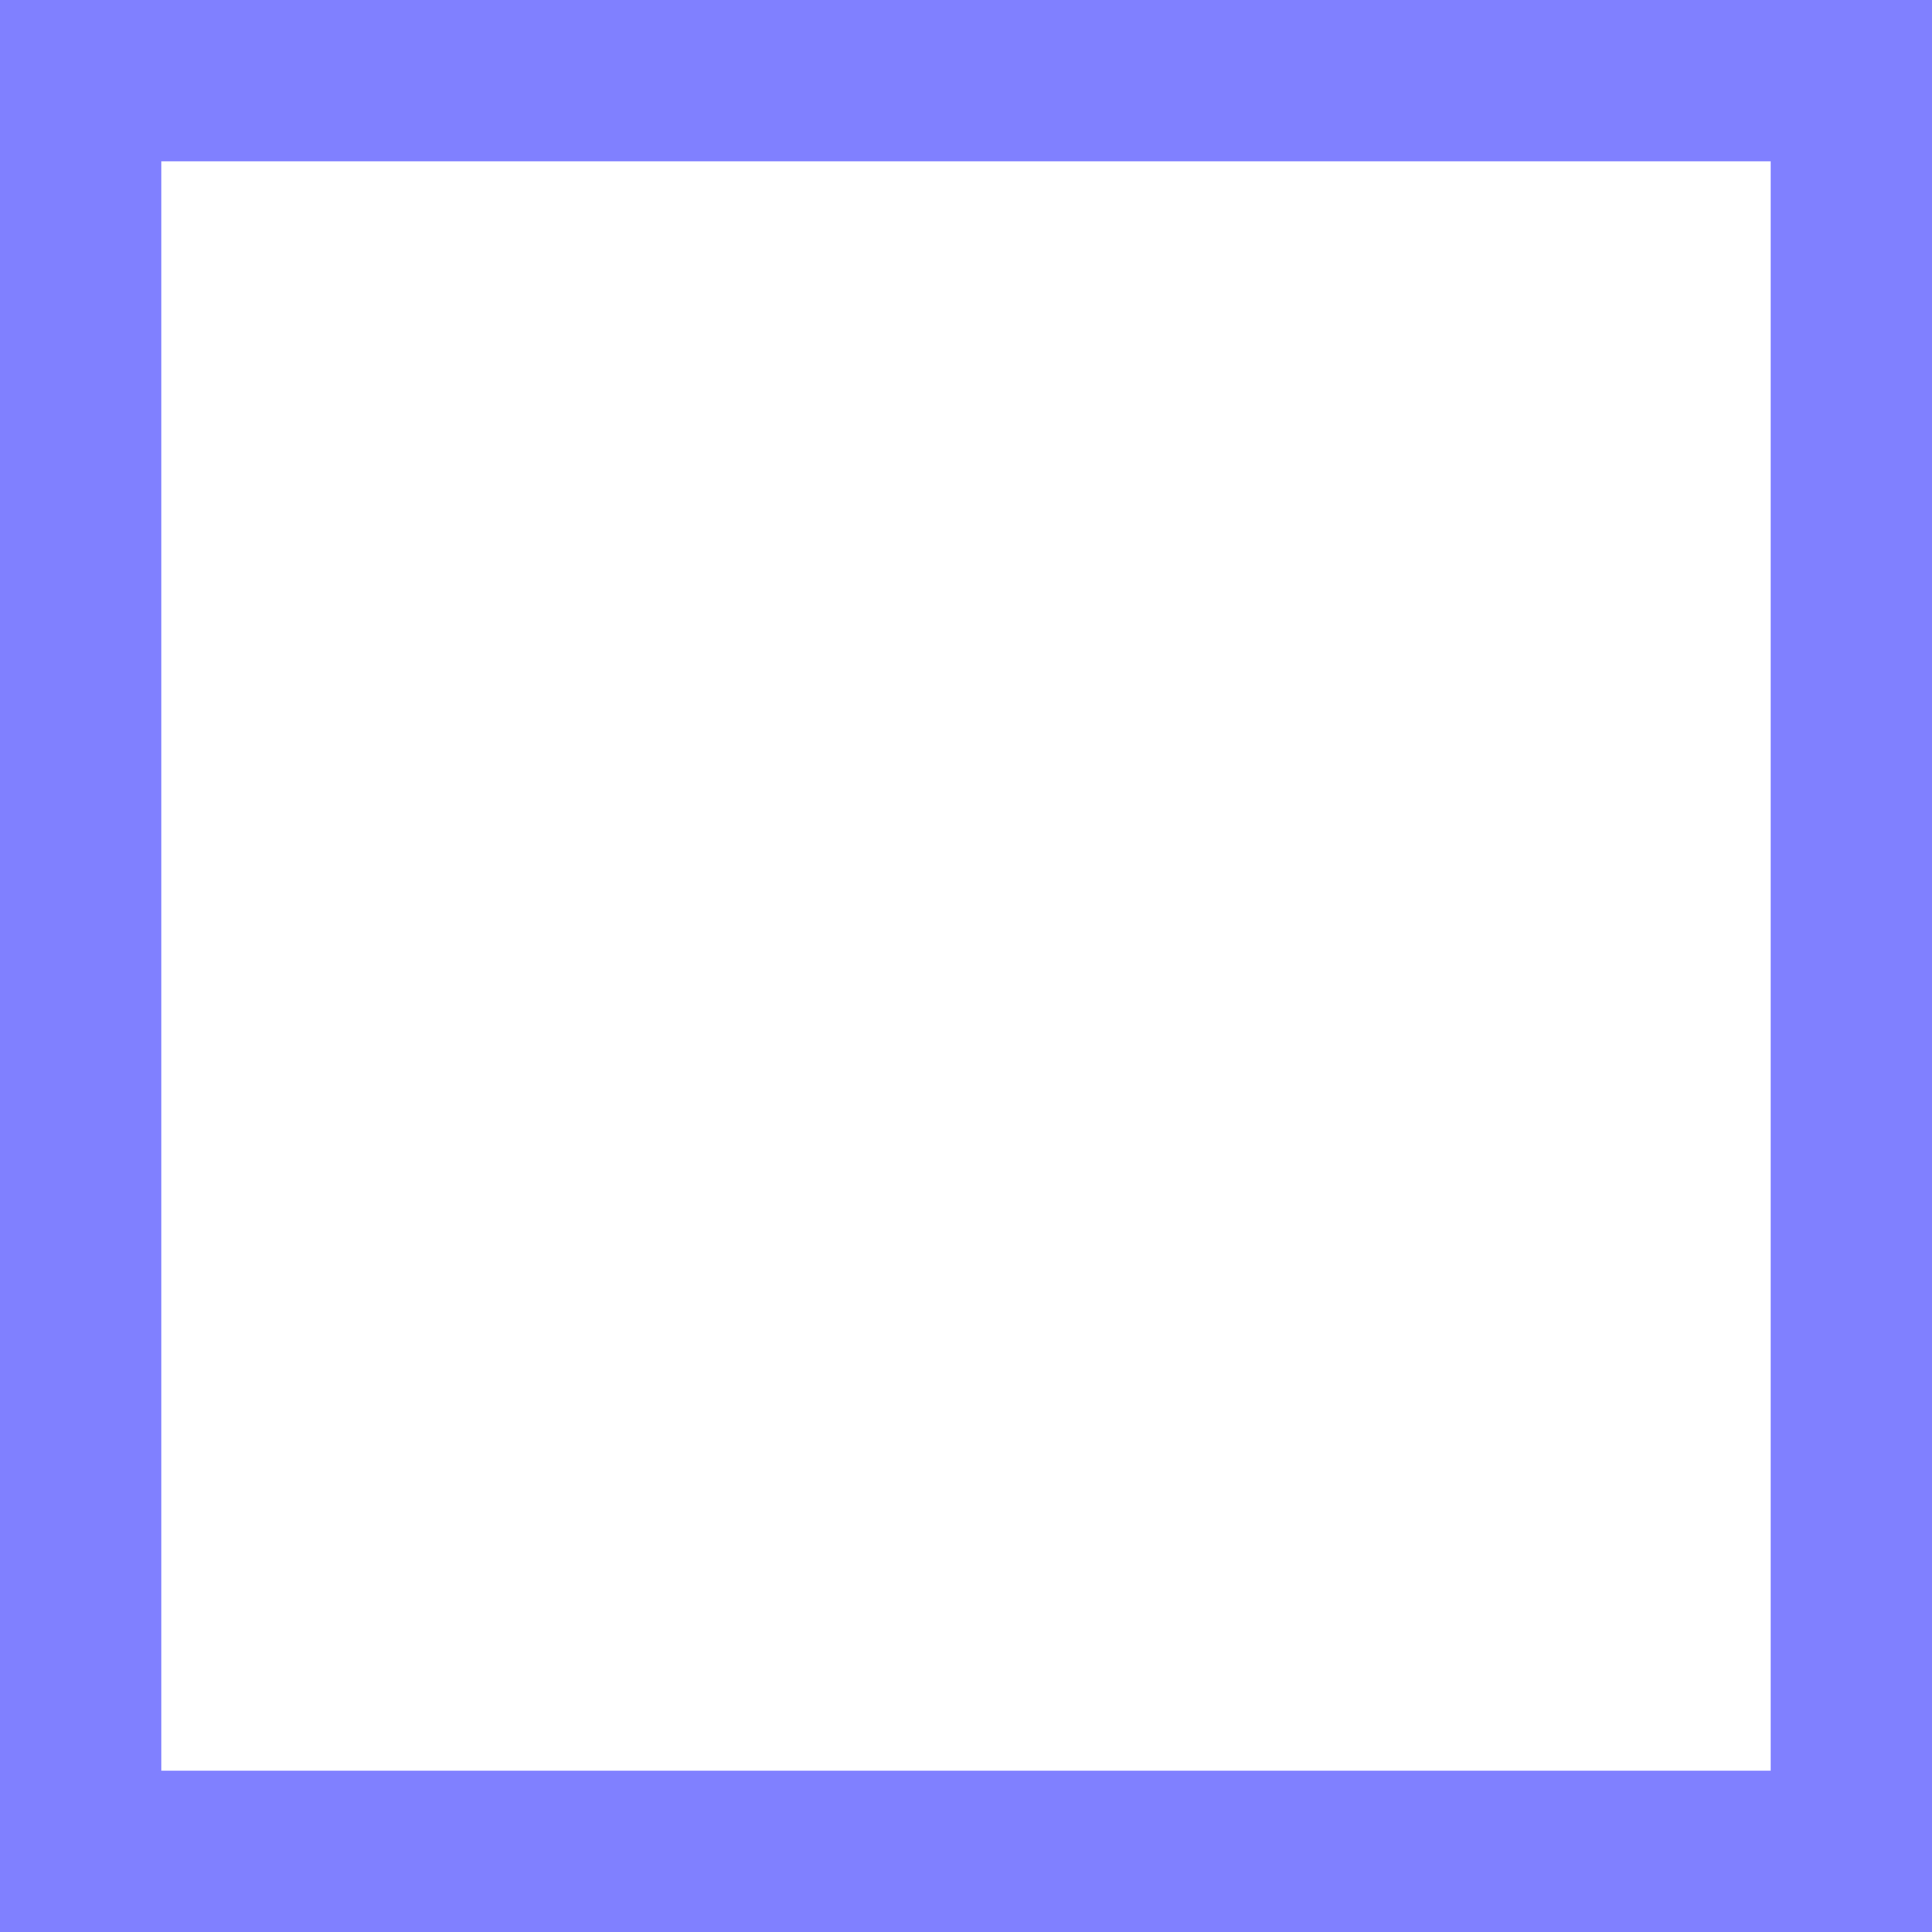
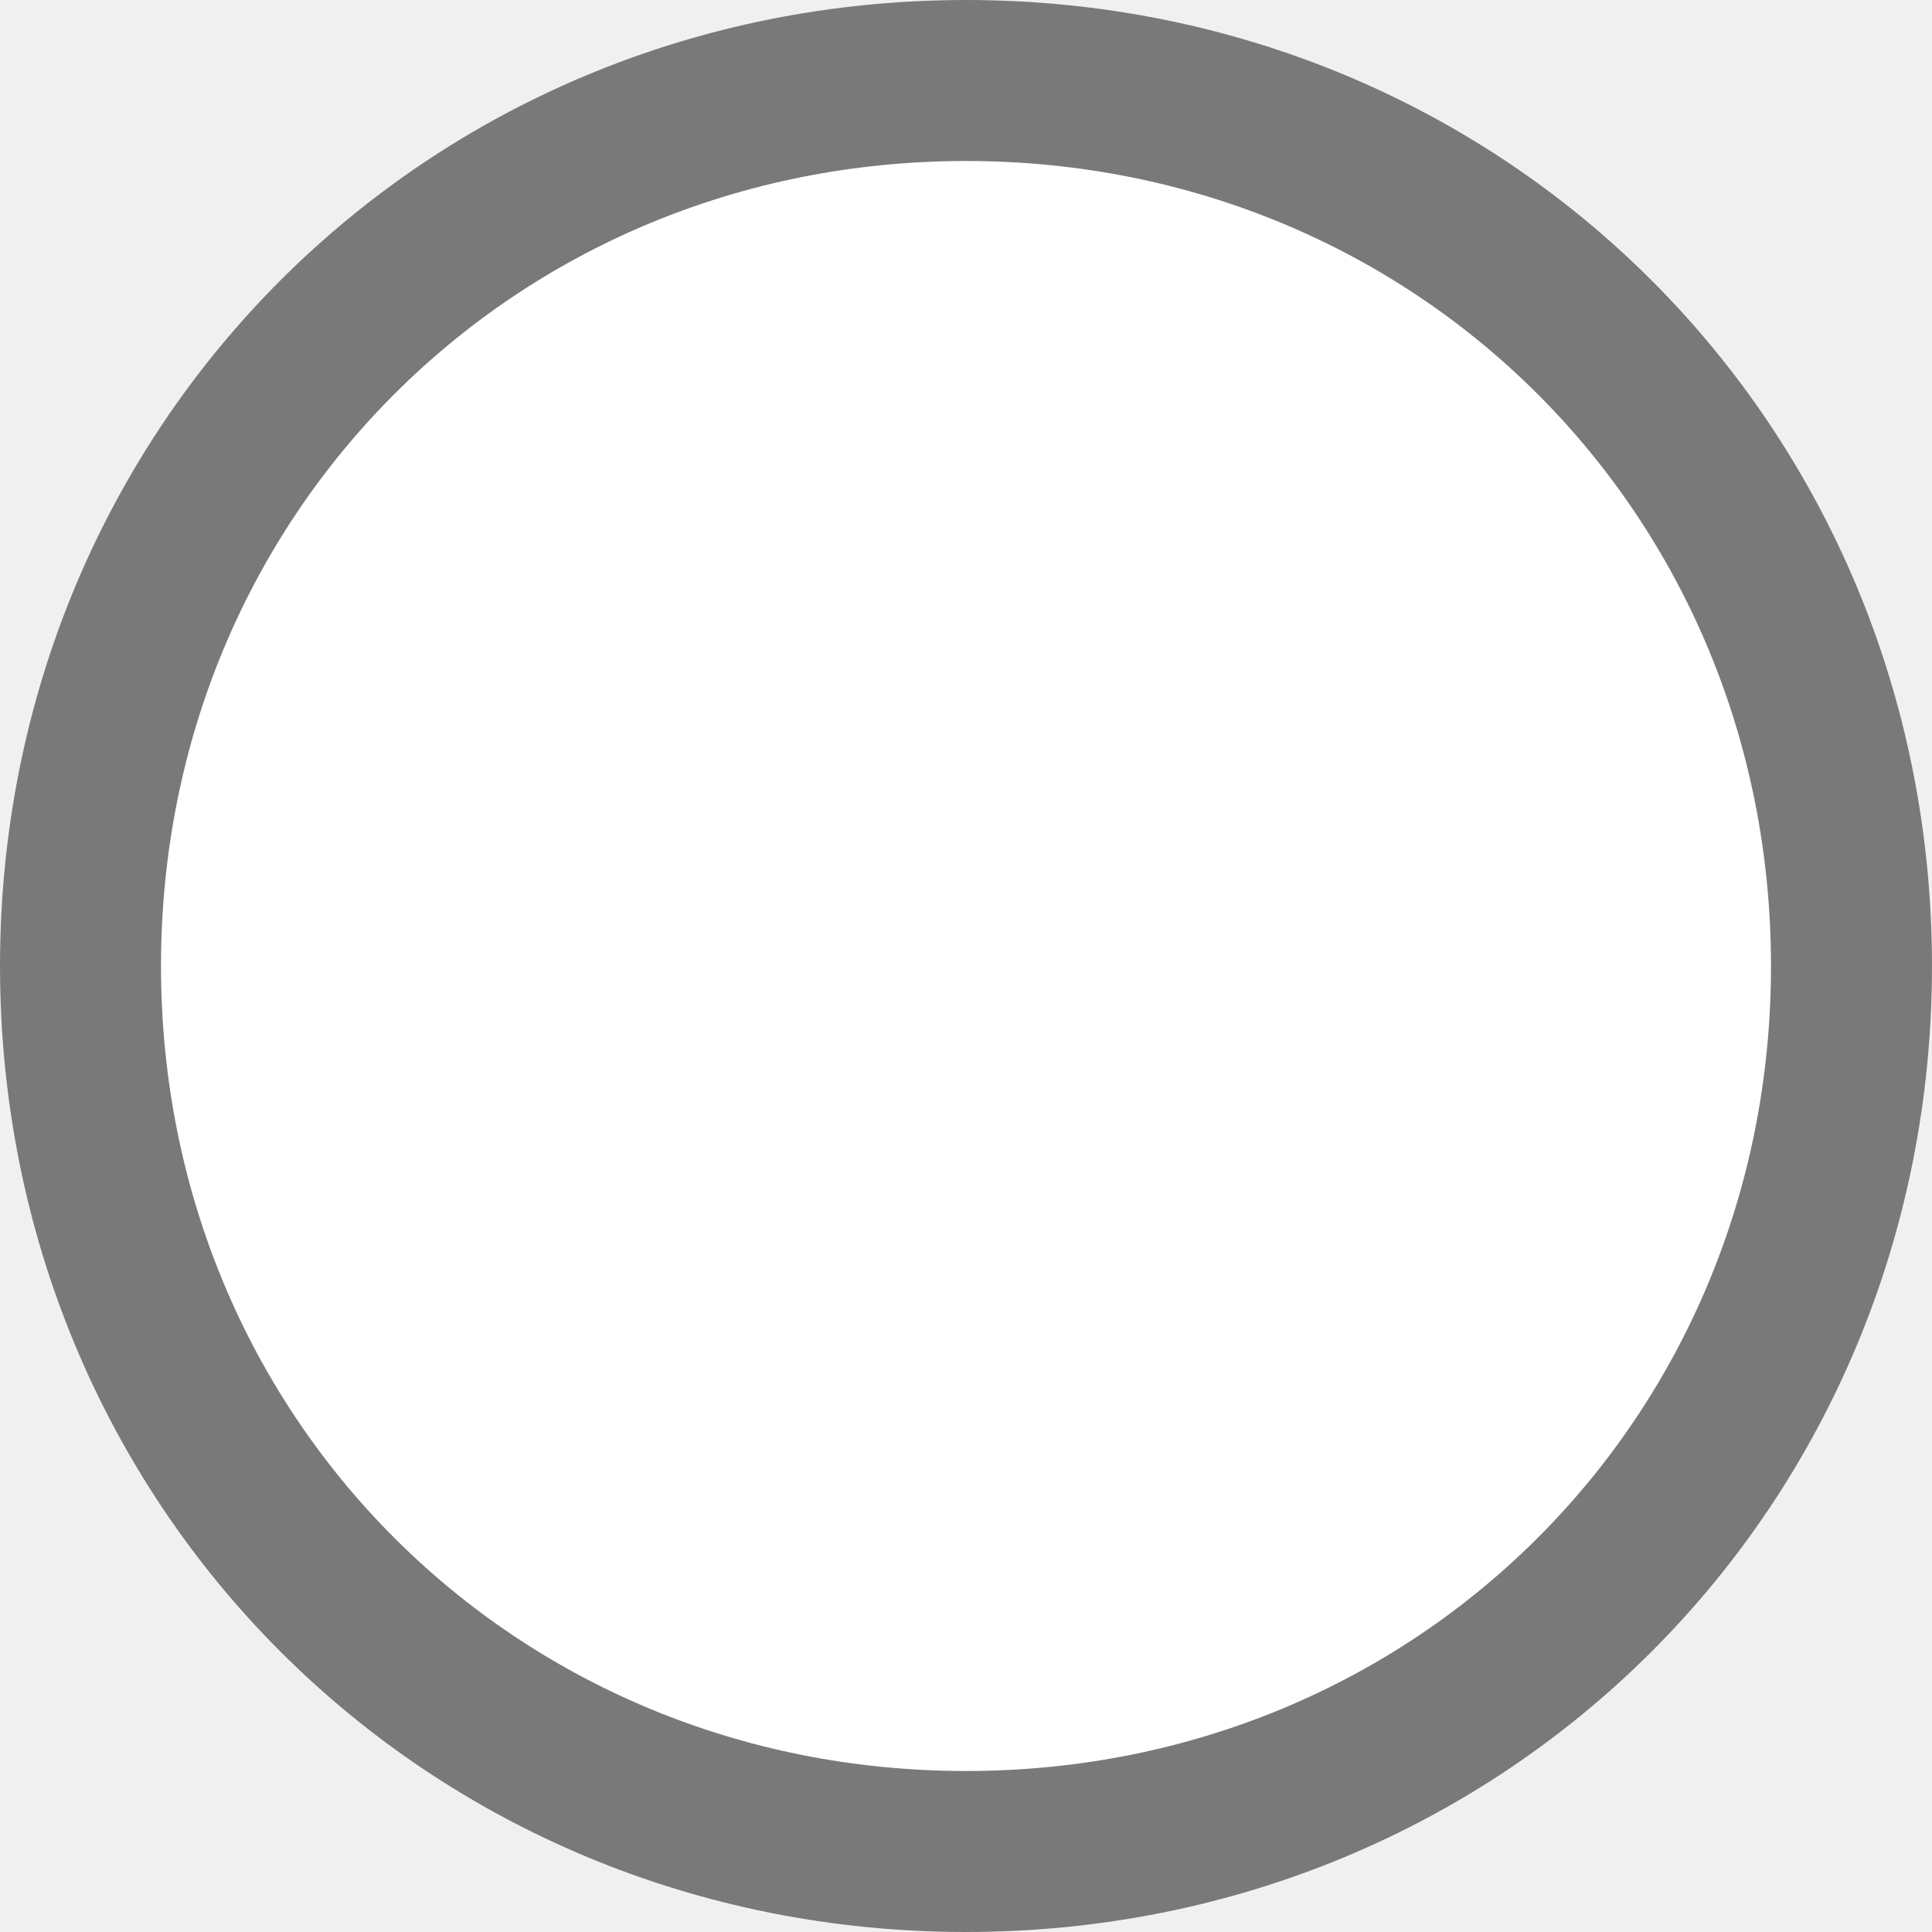
- <svg xmlns="http://www.w3.org/2000/svg" version="1.1" width="12px" height="12px" viewBox="4547 1827  12 12">
-   <path d="M 4547.5 1827.5  L 4558.5 1827.5  L 4558.5 1838.5  L 4547.5 1838.5  L 4547.5 1827.5  Z " fill-rule="nonzero" fill="#ffffff" stroke="none" />
-   <path d="M 4547.5 1827.5  L 4558.5 1827.5  L 4558.5 1838.5  L 4547.5 1838.5  L 4547.5 1827.5  Z " stroke-width="1" stroke="#8080ff" fill="none" />
+ <svg xmlns="http://www.w3.org/2000/svg" version="1.1" width="12px" height="12px" viewBox="4622 1840  12 12">
+   <path d="M 4628 1840  C 4631.36 1840  4634 1842.64  4634 1846  C 4634 1849.36  4631.36 1852  4628 1852  C 4624.64 1852  4622 1849.36  4622 1846  C 4622 1842.64  4624.64 1840  4628 1840  Z " fill-rule="nonzero" fill="#ffffff" stroke="none" />
+   <path d="M 4628 1840.5  C 4631.08 1840.5  4633.5 1842.92  4633.5 1846  C 4633.5 1849.08  4631.08 1851.5  4628 1851.5  C 4624.92 1851.5  4622.5 1849.08  4622.5 1846  C 4622.5 1842.92  4624.92 1840.5  4628 1840.5  Z " stroke-width="1" stroke="#797979" fill="none" />
</svg>
